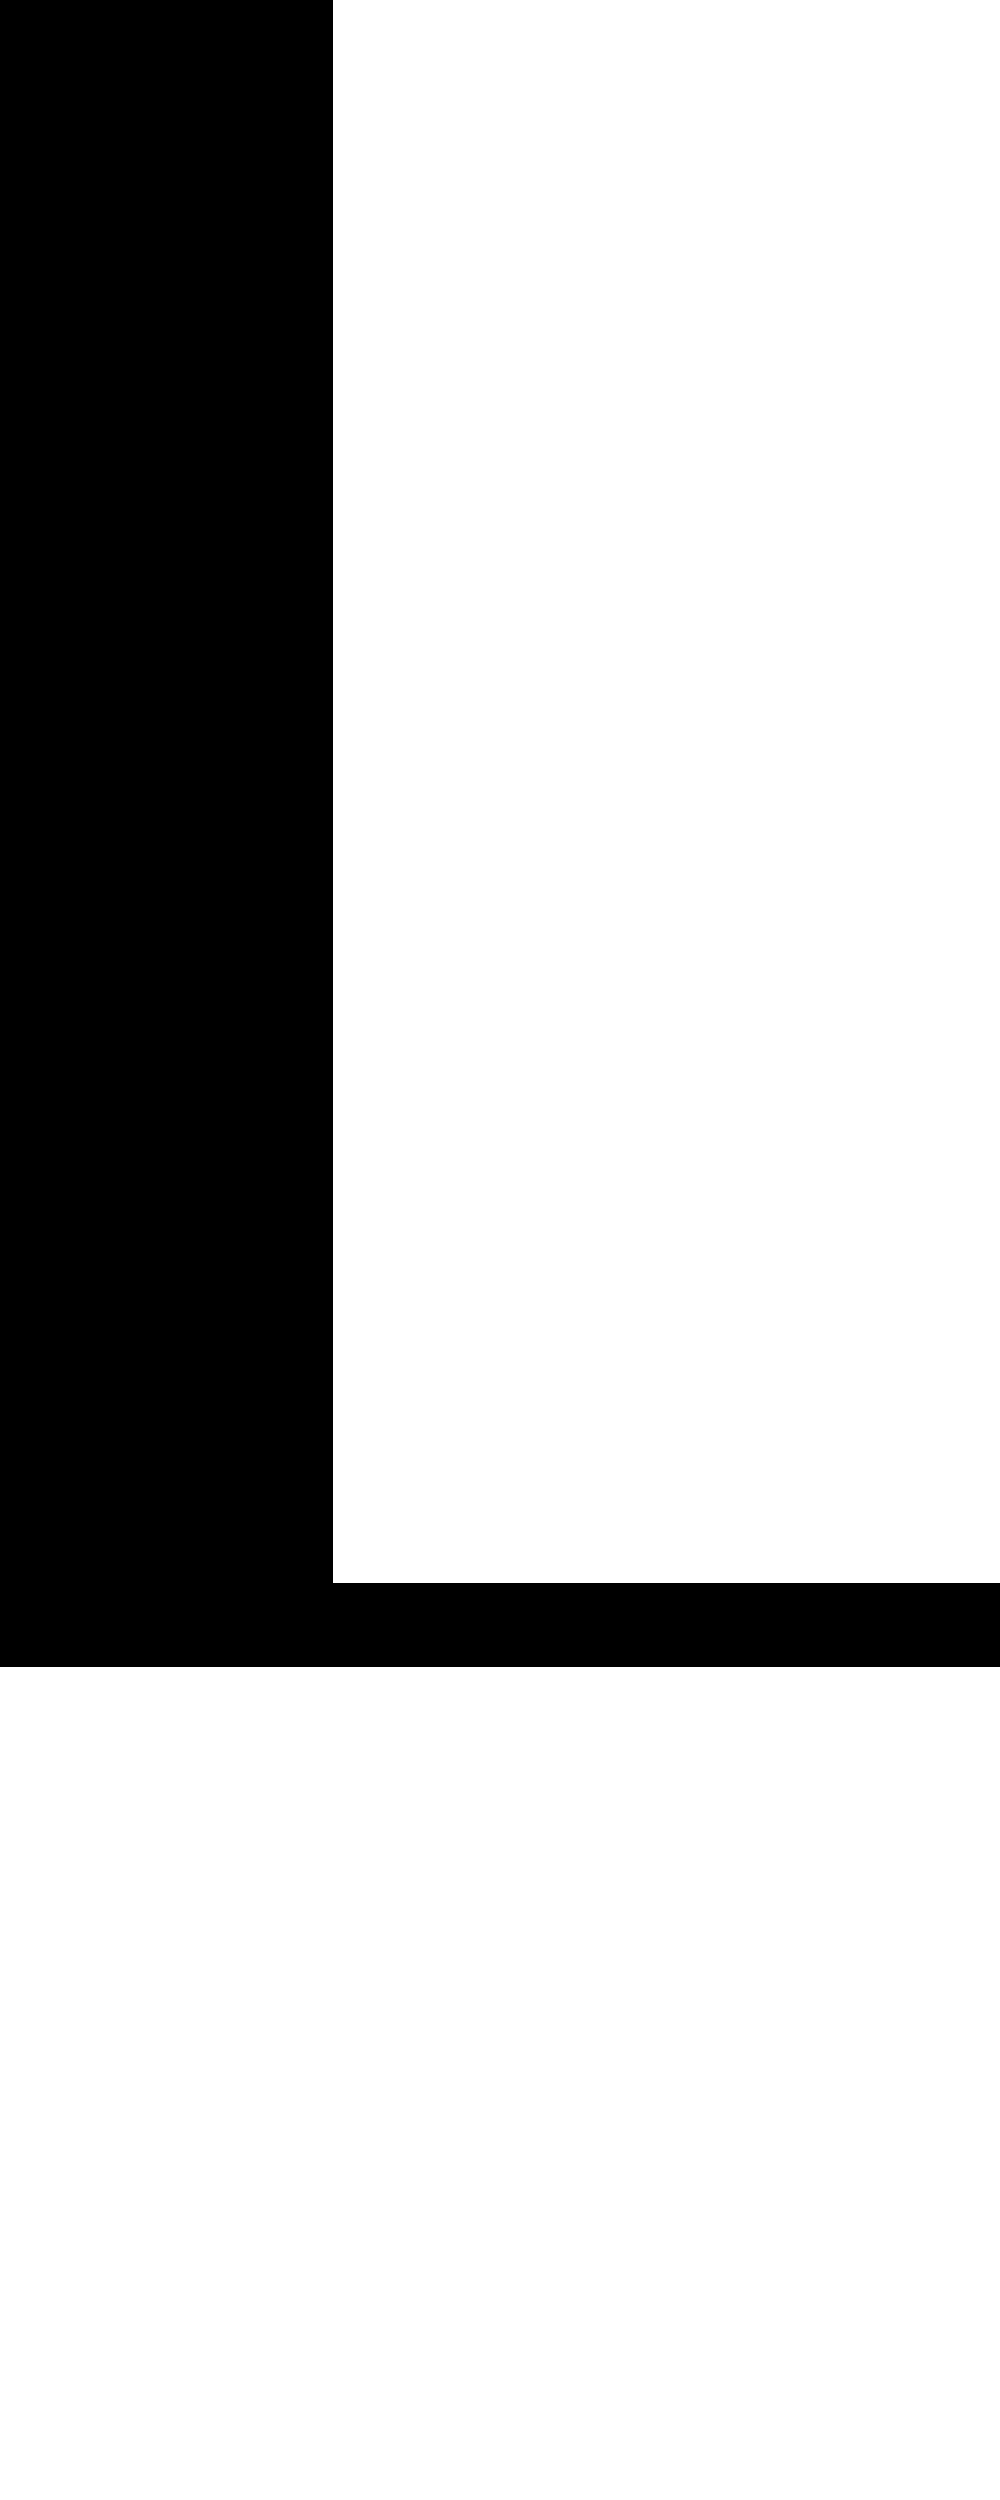
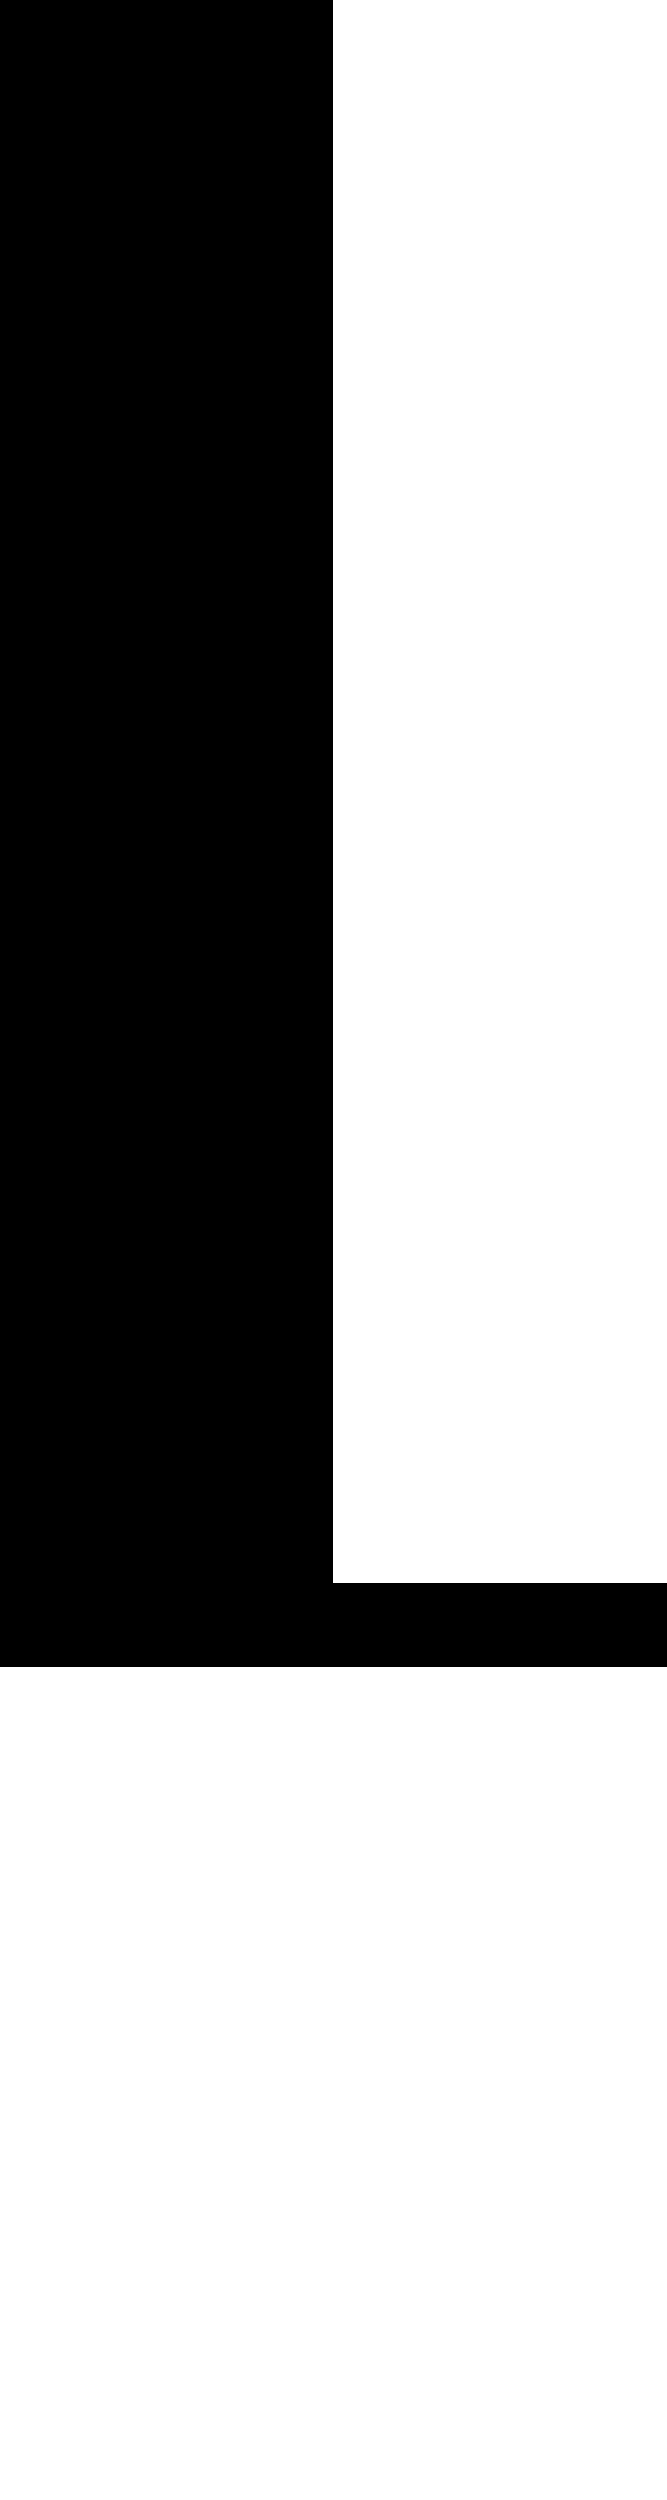
- <svg xmlns="http://www.w3.org/2000/svg" viewBox="0 0 12 30" shape-rendering="crispEdges">
+ <svg xmlns="http://www.w3.org/2000/svg" viewBox="0 0 8 30" shape-rendering="crispEdges">
  <g>
    <polygon class="l" points="0,0 4,0 4,20 0,20" />
-     <polygon class="l" points="0,19 12,19 12,20 0,20" />
+     <polygon class="l" points="0,19 8,19 8,20 0,20" />
  </g>
</svg>
